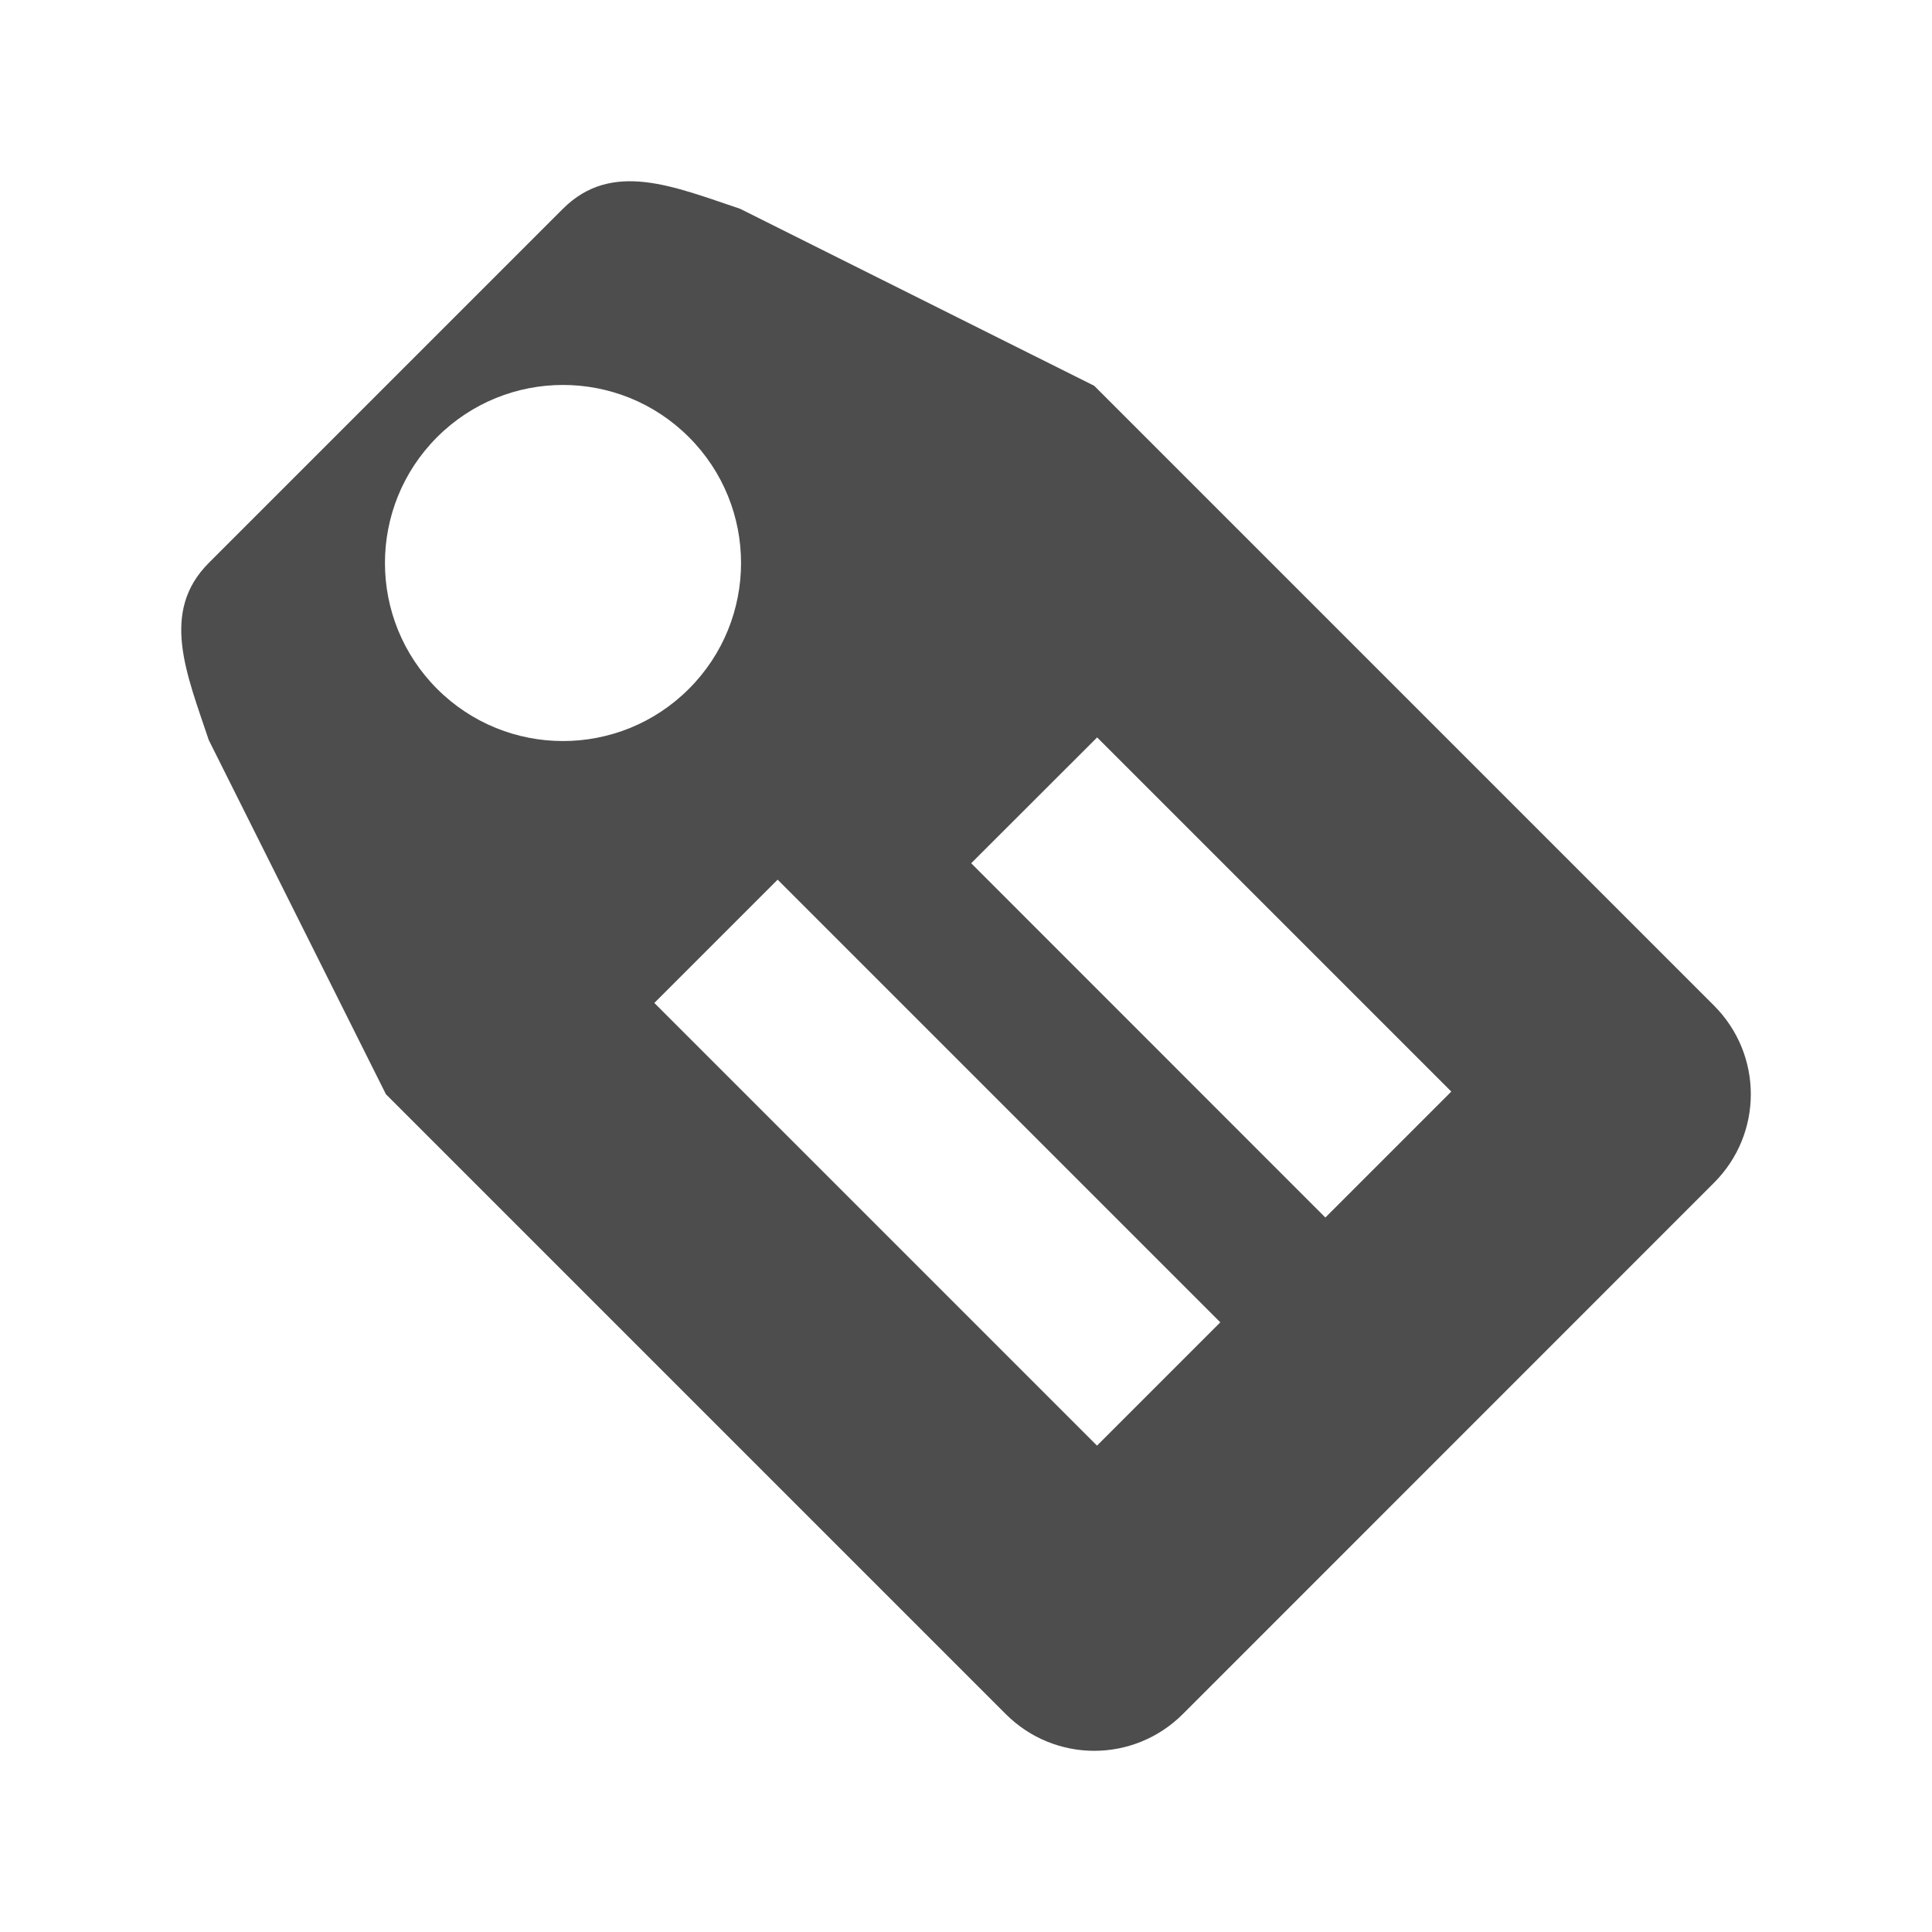
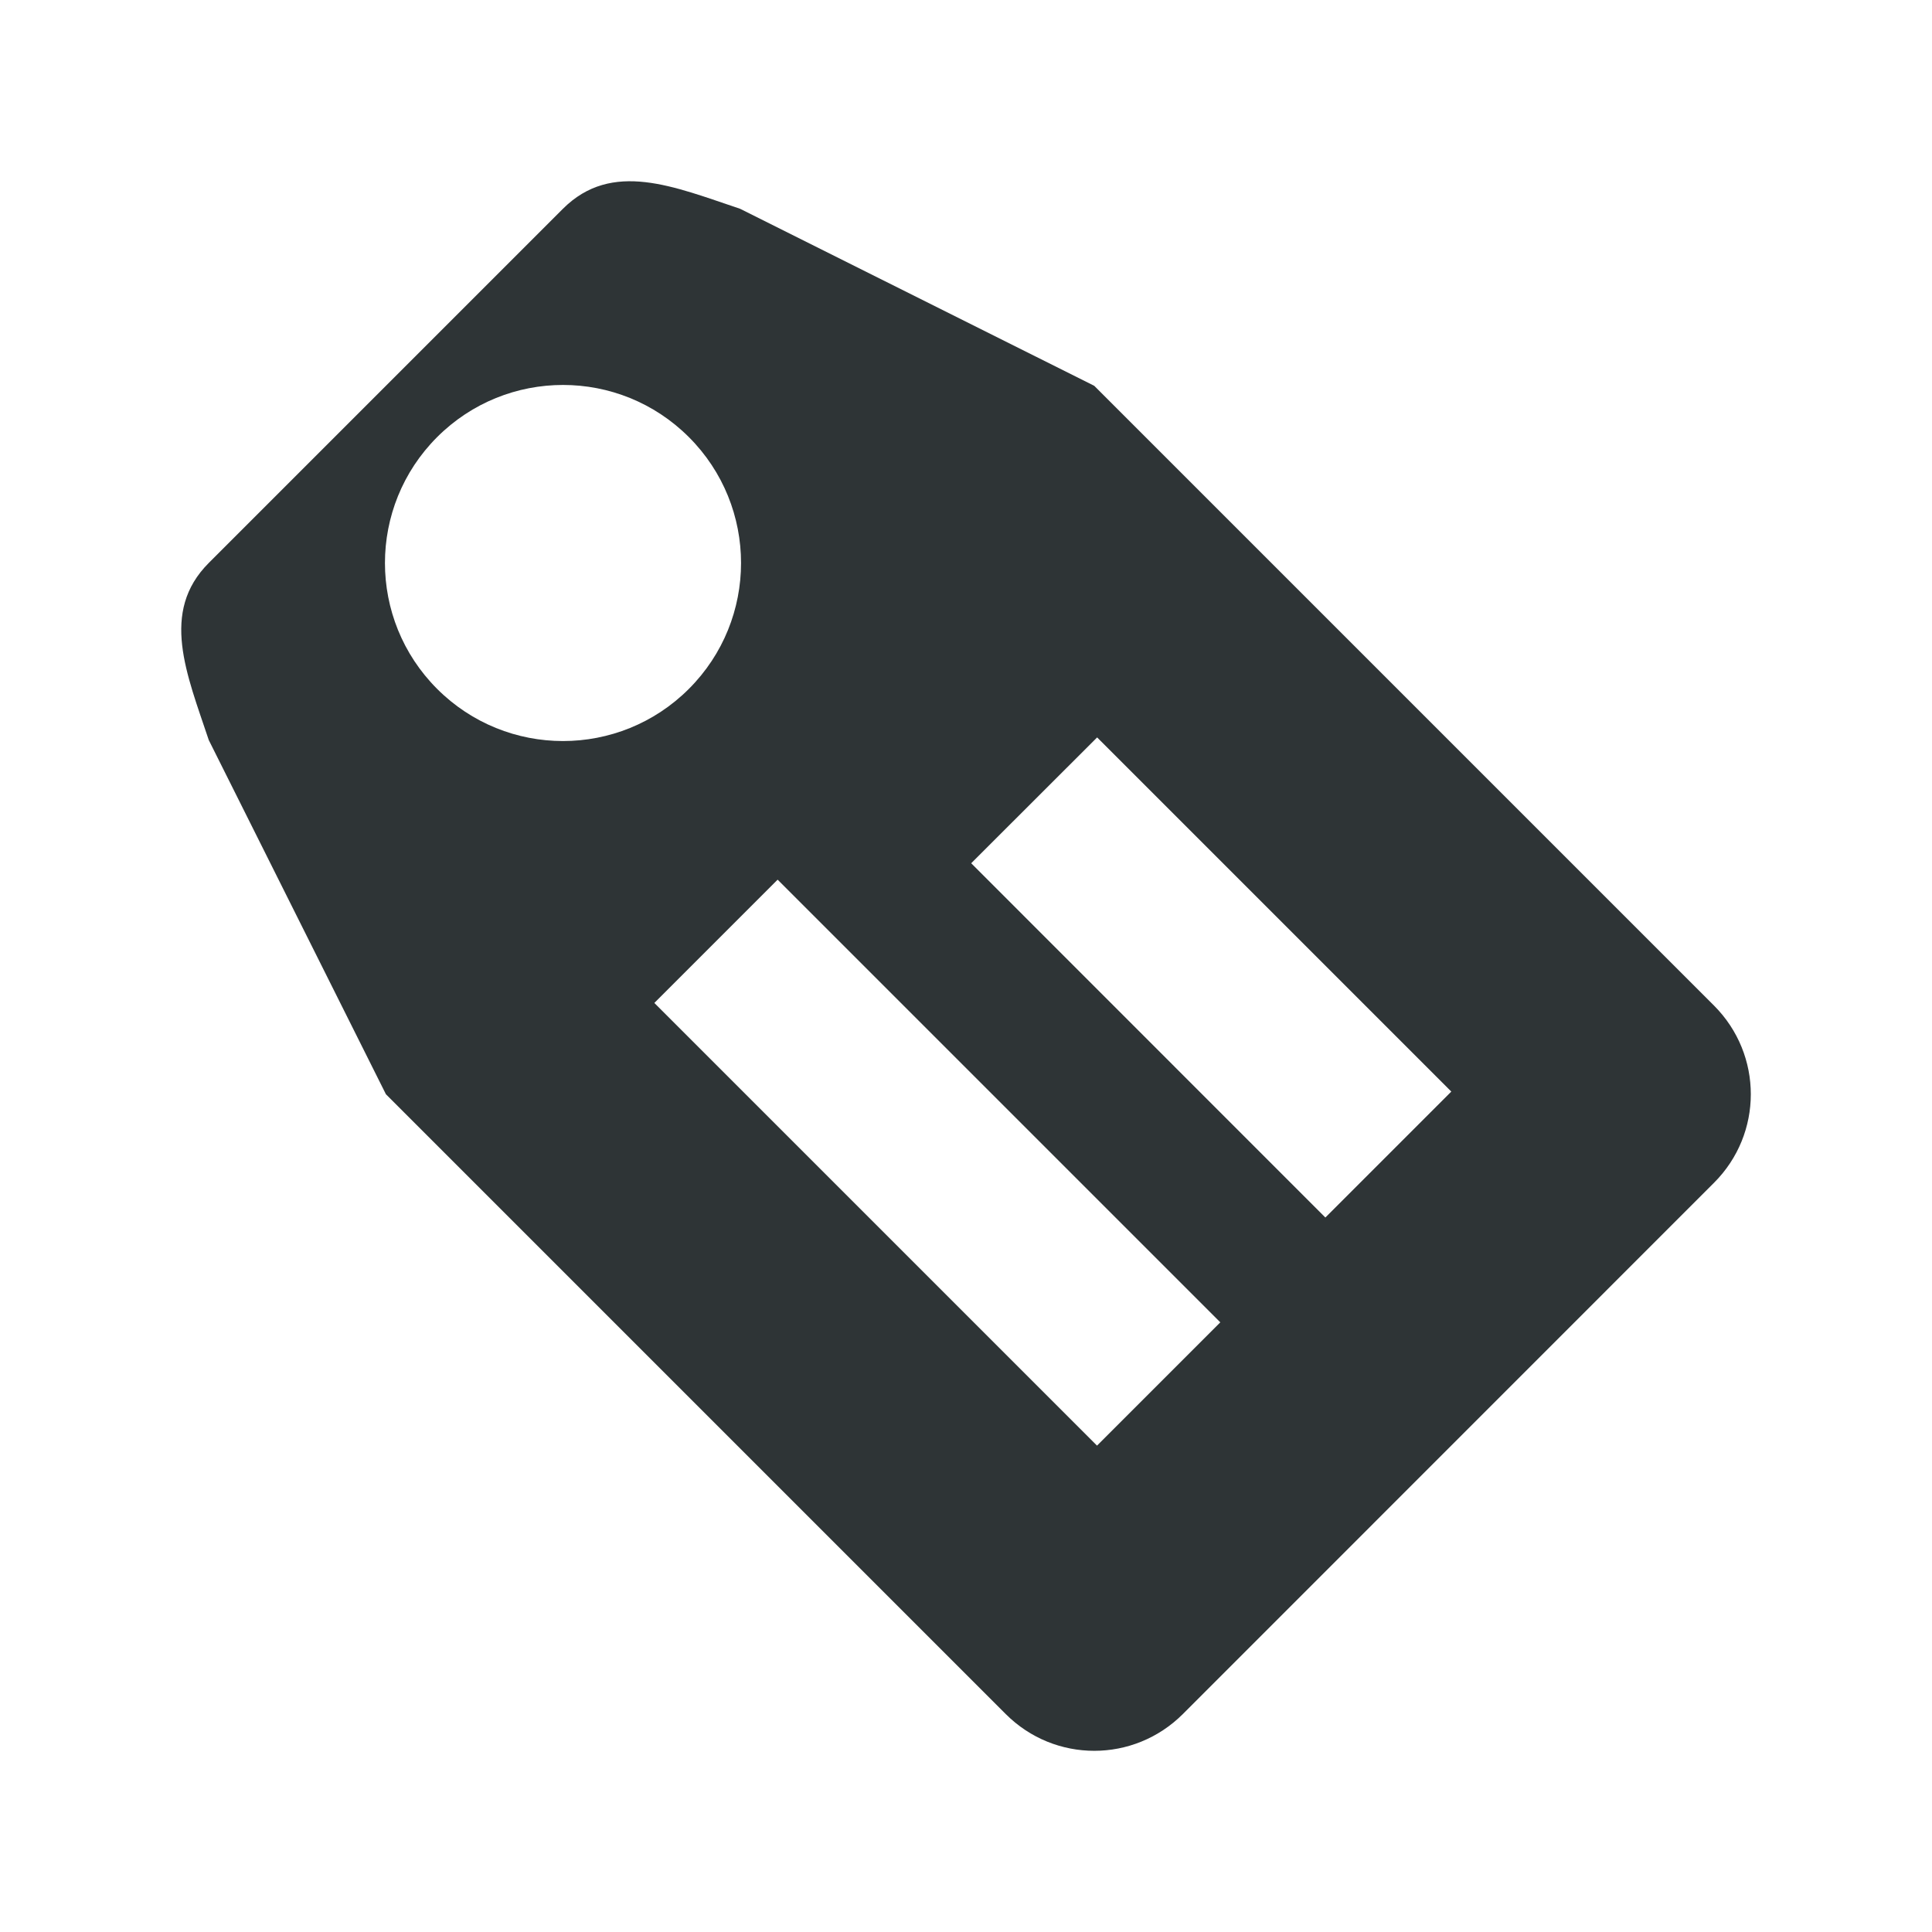
<svg xmlns="http://www.w3.org/2000/svg" width="16px" height="16px" id="svg3135" version="1.1">
  <defs id="defs3137" />
  <g id="layer1">
-     <path style="fill:#4d4d4d;fill-opacity:1;stroke:none" d="m 1.729,4.662 c -0.406,0.406 -0.182,0.921 -3e-5,1.467 l 1.467,2.933 5.133,5.133 c 0.406,0.406 1.06,0.406 1.467,0 L 14.195,9.795 c 0.406,-0.406 0.406,-1.06 -4e-5,-1.467 l -5.133,-5.133 -2.933,-1.466 c -0.545,-0.182 -1.06,-0.406 -1.467,0 z m 1.891,-1.042 c 0.576,-0.576 1.509,-0.576 2.085,0 0.576,0.576 0.576,1.509 0,2.085 -0.576,0.576 -1.509,0.576 -2.085,0 -0.576,-0.576 -0.576,-1.509 0,-2.085 z m 1.799,4.686 1.021,-1.021 3.666,3.666 -1.021,1.021 z m 2.624,-1.157 1.043,-1.042 2.933,2.933 -1.043,1.043 z" id="rect3381" />
+     <path style="fill:#2e3436;fill-opacity:1;stroke:none" d="m 1.729,4.662 c -0.406,0.406 -0.182,0.921 -3e-5,1.467 l 1.467,2.933 5.133,5.133 c 0.406,0.406 1.06,0.406 1.467,0 L 14.195,9.795 c 0.406,-0.406 0.406,-1.06 -4e-5,-1.467 l -5.133,-5.133 -2.933,-1.466 c -0.545,-0.182 -1.06,-0.406 -1.467,0 z m 1.891,-1.042 c 0.576,-0.576 1.509,-0.576 2.085,0 0.576,0.576 0.576,1.509 0,2.085 -0.576,0.576 -1.509,0.576 -2.085,0 -0.576,-0.576 -0.576,-1.509 0,-2.085 z m 1.799,4.686 1.021,-1.021 3.666,3.666 -1.021,1.021 z m 2.624,-1.157 1.043,-1.042 2.933,2.933 -1.043,1.043 z" id="rect3381" />
  </g>
</svg>
